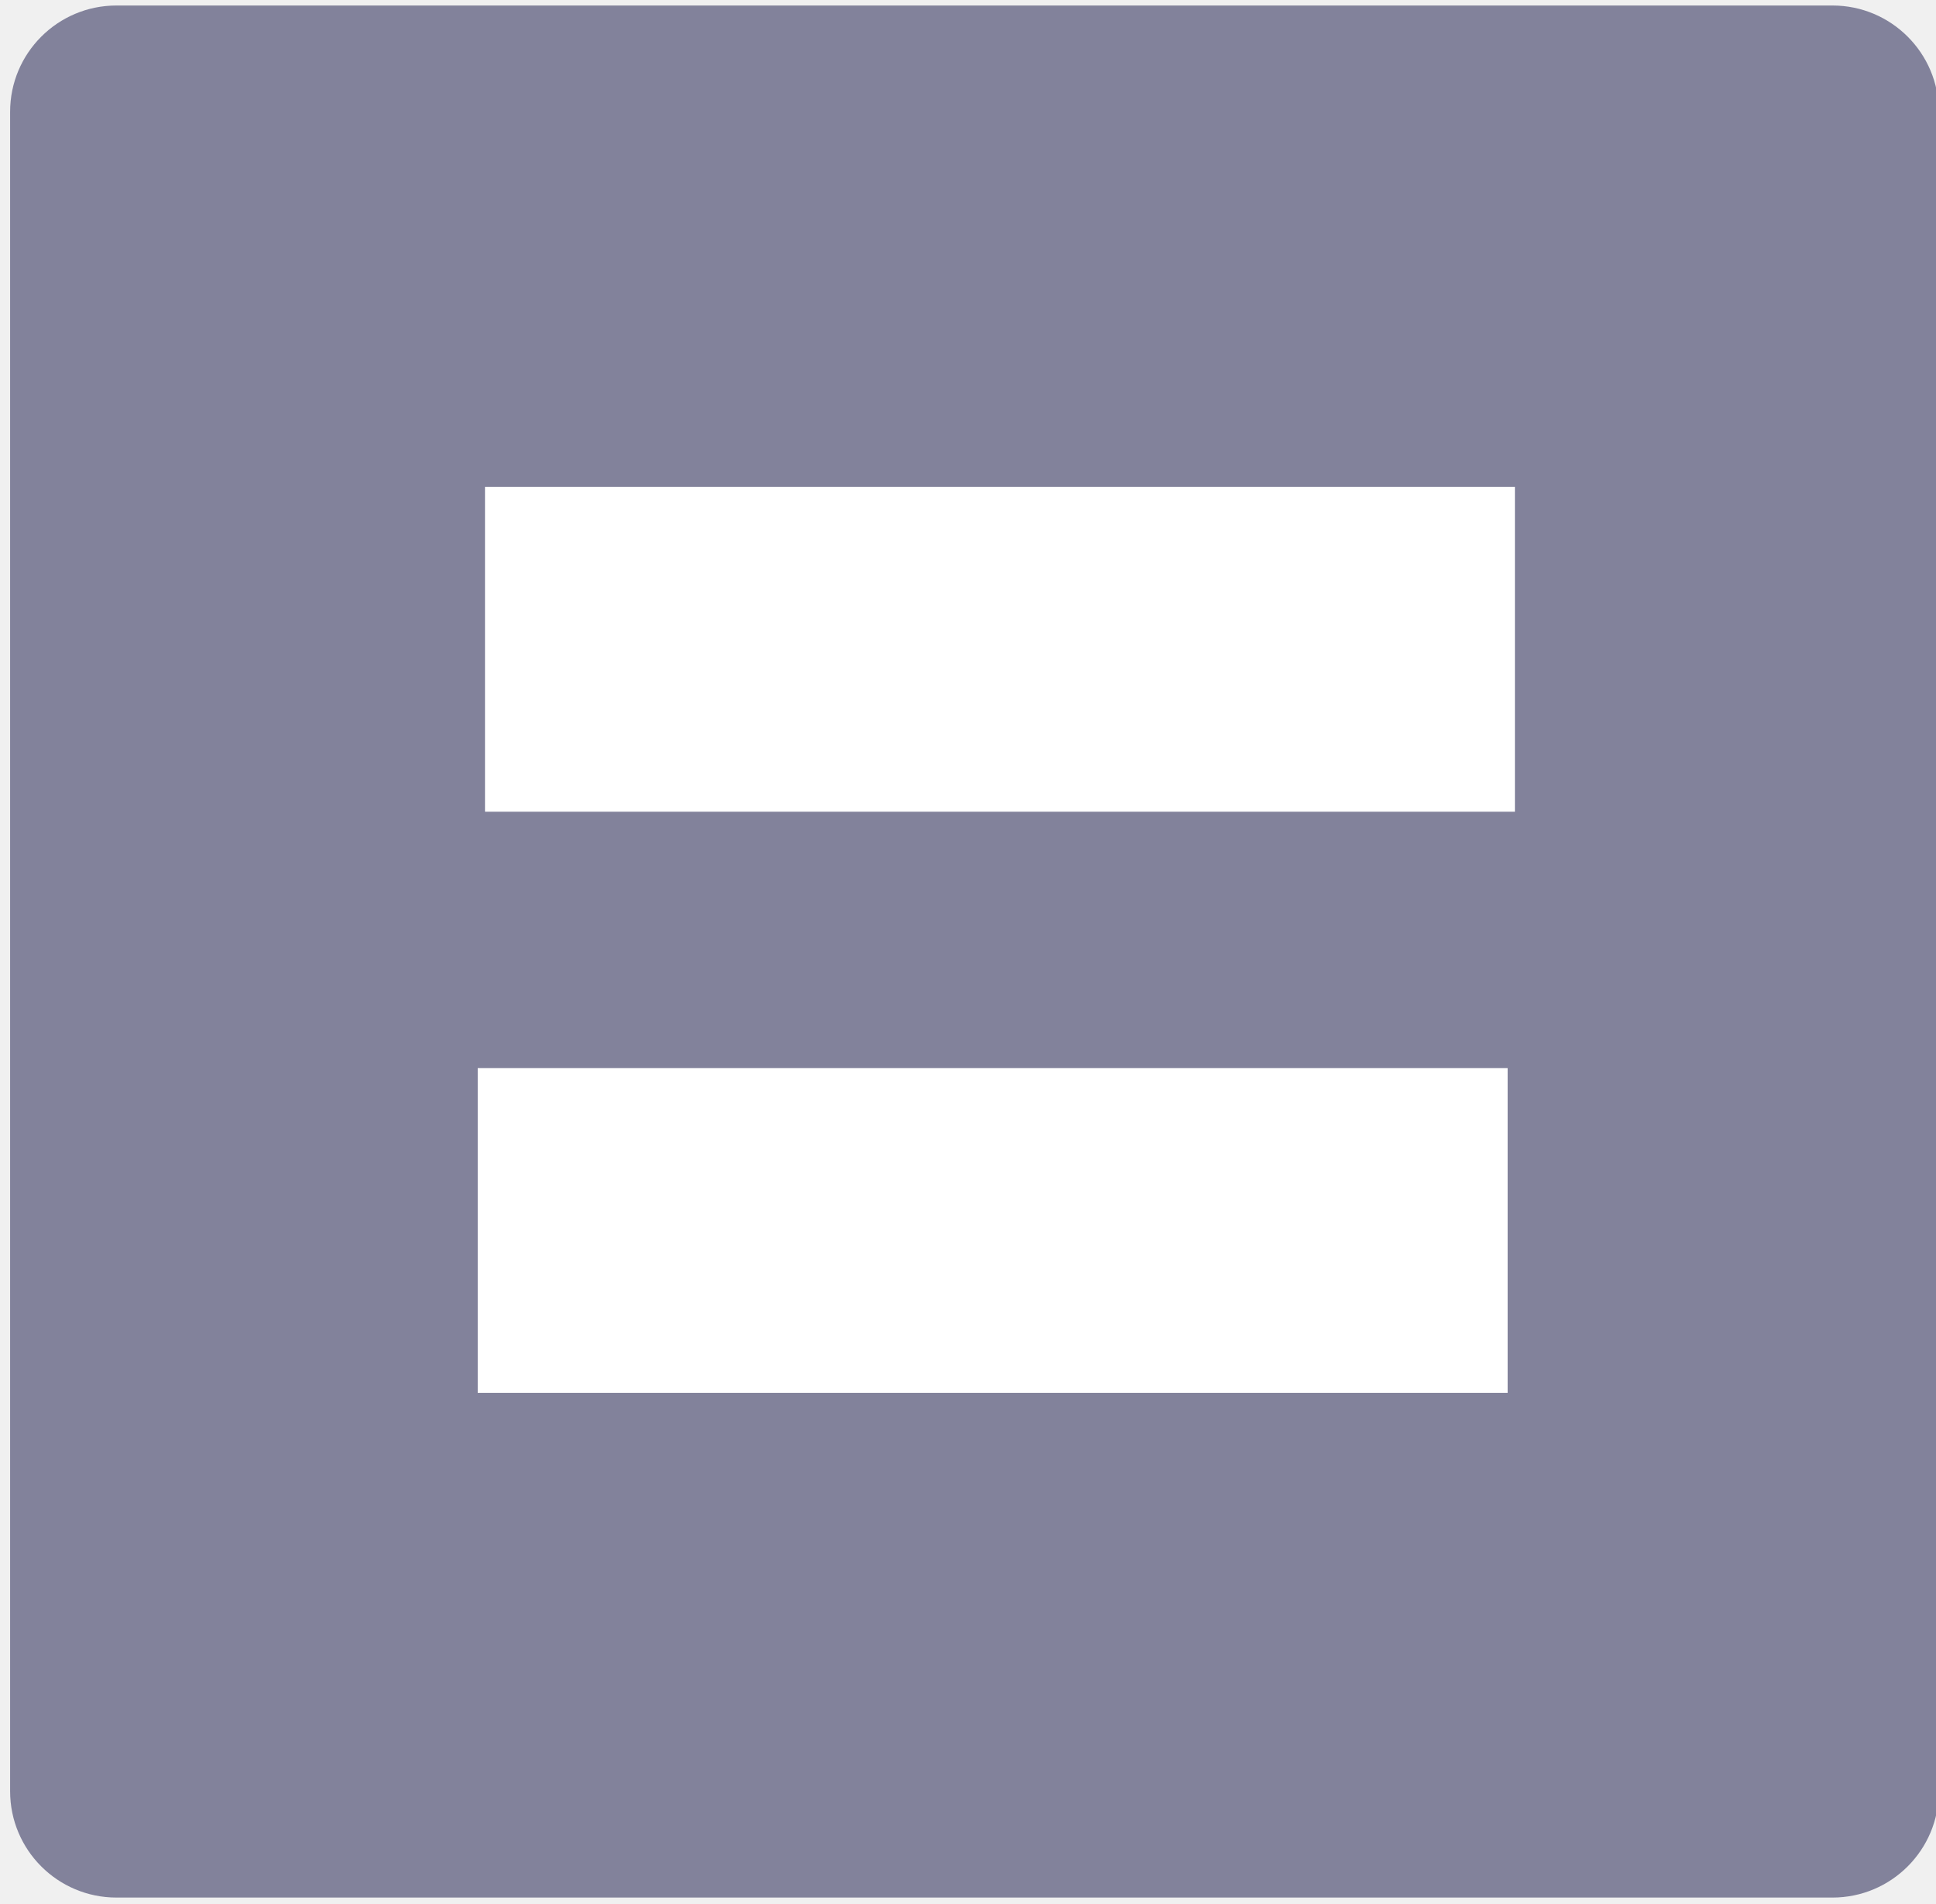
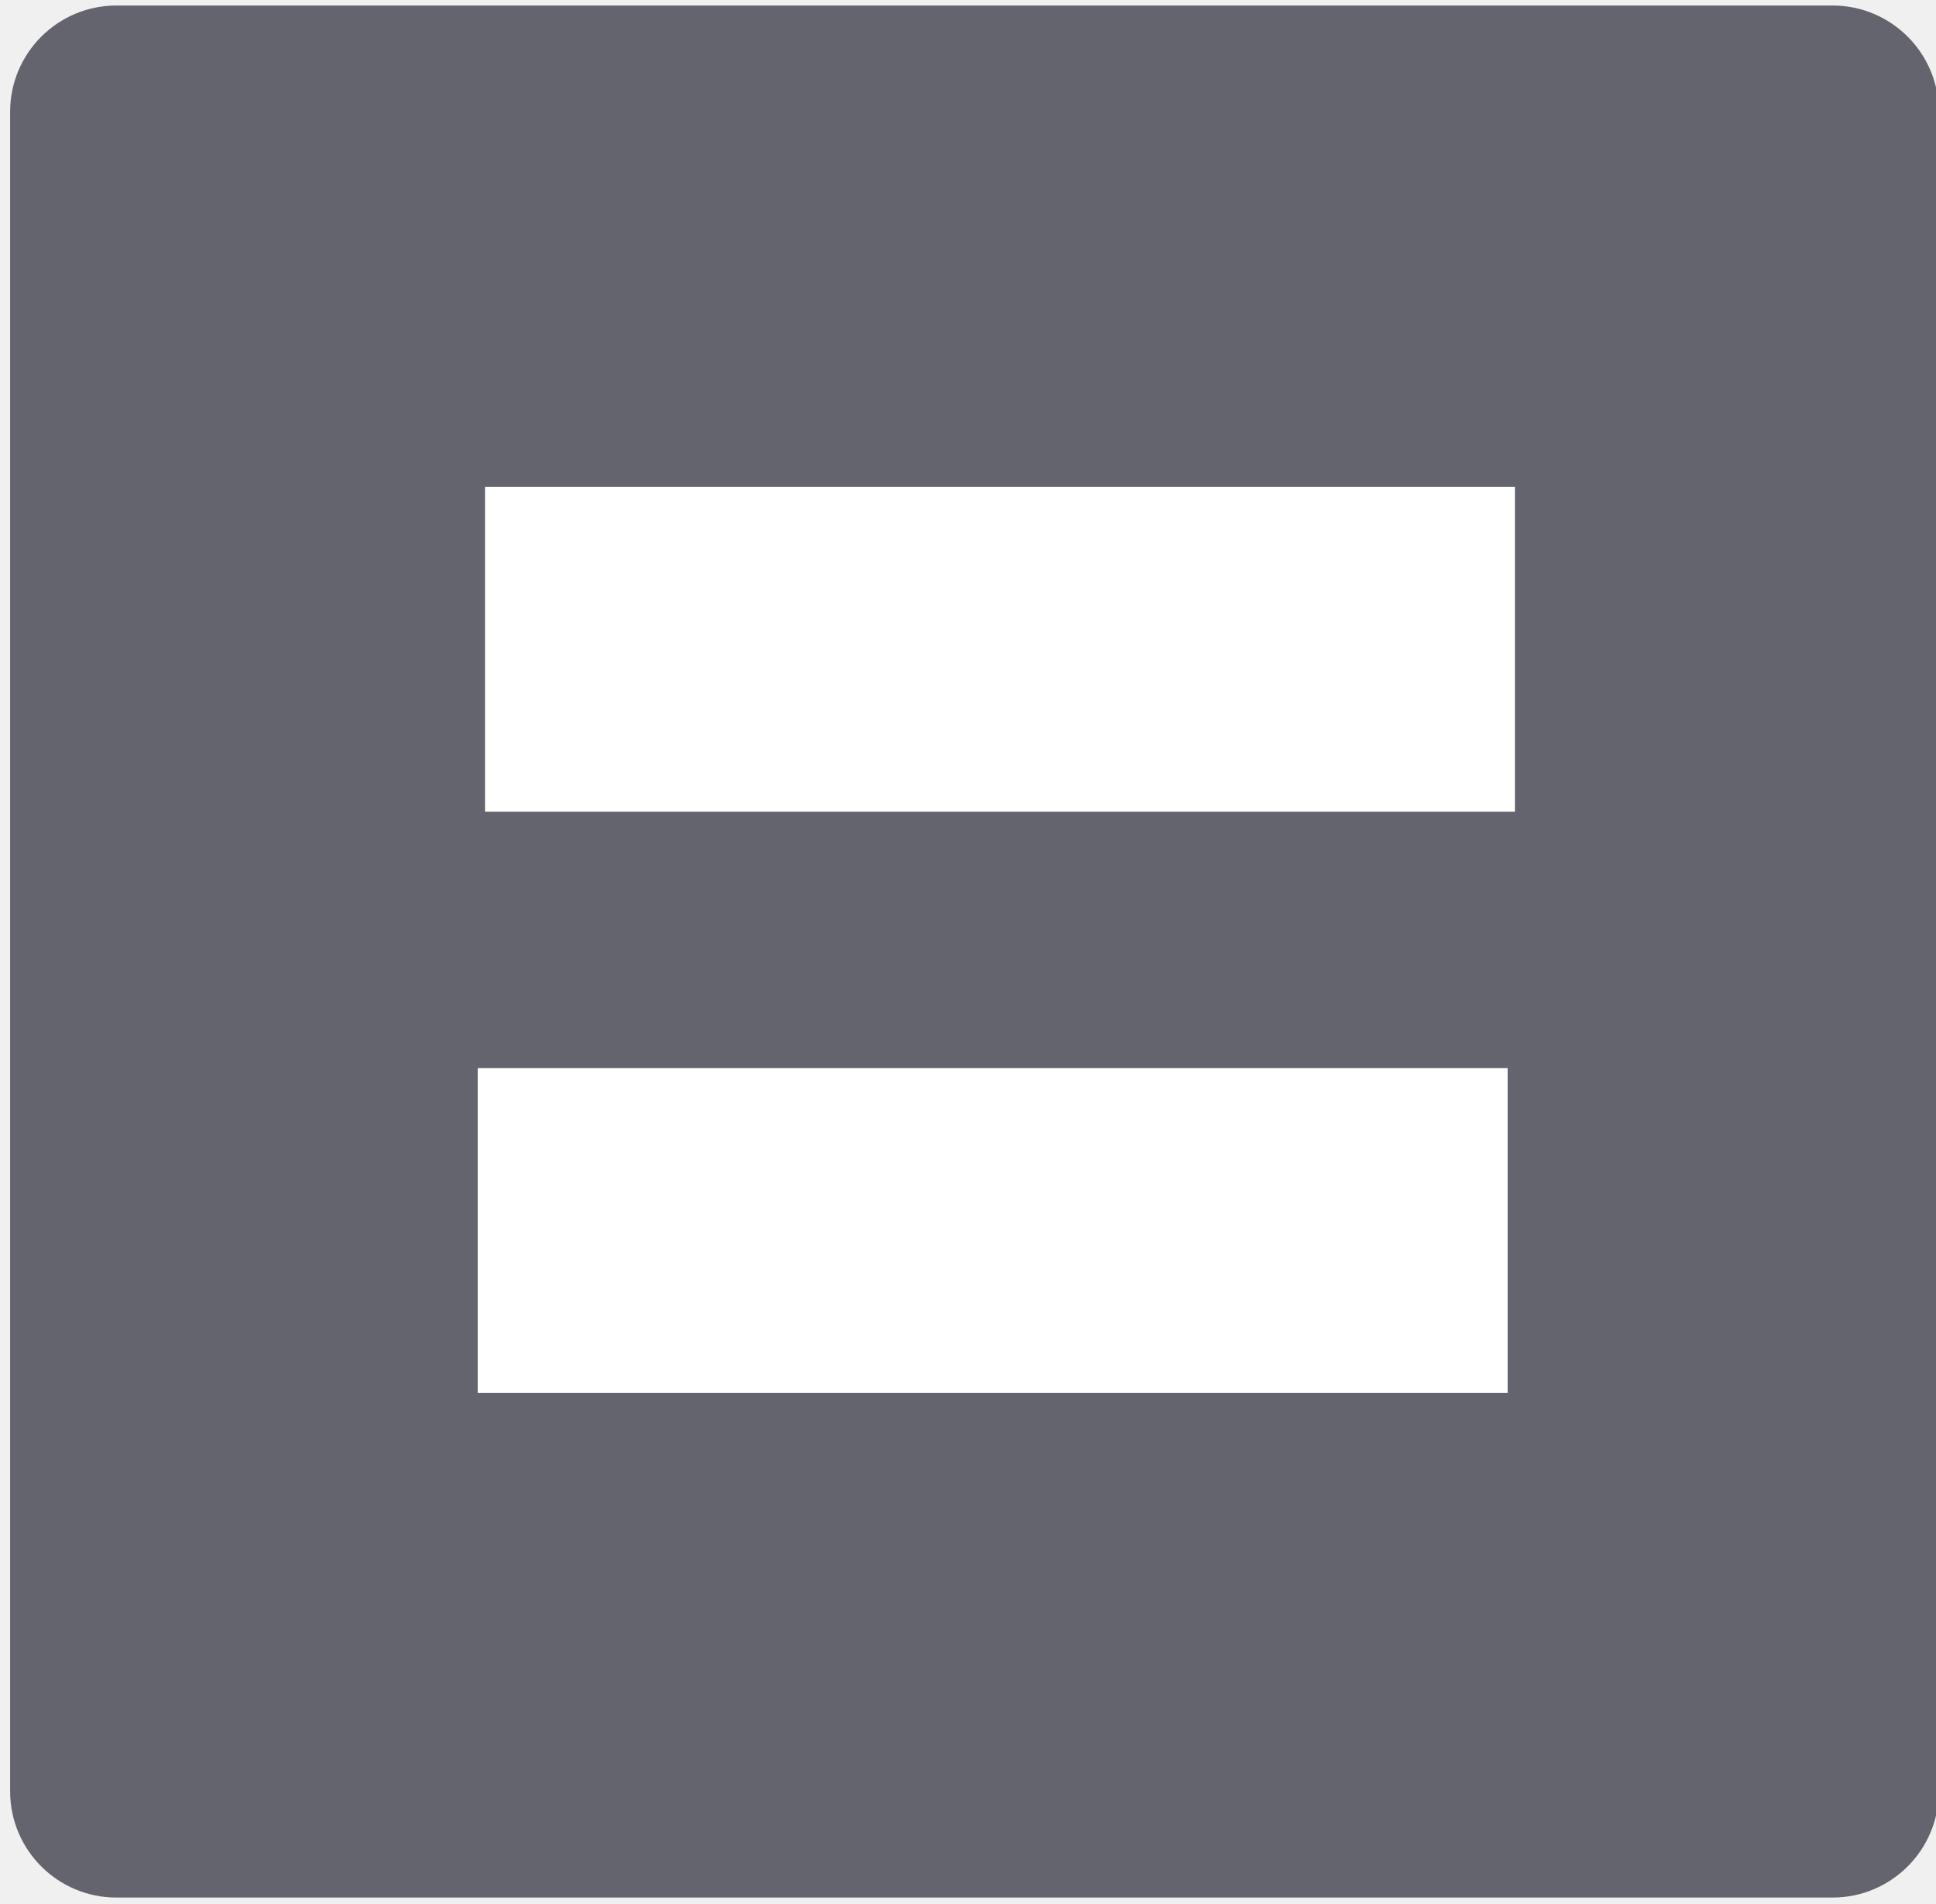
<svg xmlns="http://www.w3.org/2000/svg" xmlns:xlink="http://www.w3.org/1999/xlink" width="1.329mm" height="1.307mm" viewBox="0 0 1.329 1.307" version="1.1" id="svg8">
  <defs id="defs2">
    <linearGradient id="linearGradient831">
      <stop style="stop-color:#000000;stop-opacity:1;" offset="0" id="stop827" />
      <stop style="stop-color:#000000;stop-opacity:0;" offset="1" id="stop829" />
    </linearGradient>
    <linearGradient xlink:href="#linearGradient831" id="linearGradient833" x1="72.945" y1="85.866" x2="73.818" y2="85.866" gradientUnits="userSpaceOnUse" />
  </defs>
  <g id="layer1" transform="translate(-72.76406,-85.07121)">
    <text xml:space="preserve" style="font-style:normal;font-variant:normal;font-weight:normal;font-stretch:normal;font-size:2.822px;line-height:1.25;font-family:'Segoe UI';-inkscape-font-specification:'Segoe UI';font-variant-ligatures:normal;font-variant-caps:normal;font-variant-numeric:normal;font-feature-settings:normal;text-align:justify;letter-spacing:0px;word-spacing:0px;writing-mode:lr-tb;text-anchor:start;fill:#000000;fill-opacity:1;stroke:none;stroke-width:0.265" x="79.375" y="72.104" id="text16" />
-     <rect style="fill:#82829b;fill-opacity:1;stroke:#876870;stroke-width:0;stroke-miterlimit:1;stroke-dasharray:none;stroke-opacity:0.847" id="rect1" width="1.324" height="1.299" x="72.771" y="85.075" ry="0.073" />
+     <rect style="fill:#64646e;fill-opacity:1;stroke:#876870;stroke-width:0;stroke-miterlimit:1;stroke-dasharray:none;stroke-opacity:0.847" id="rect1" width="1.324" height="1.299" x="72.771" y="85.075" ry="0.073" />
    <path style="fill:#e8e9e9;fill-opacity:1;fill-rule:evenodd;stroke:#ffffff;stroke-width:0.223px;stroke-linecap:butt;stroke-linejoin:miter;stroke-opacity:1" d="m 73.092,85.916 h 0.707" id="path2-5-3" />
    <path style="fill:#e8e9e9;fill-opacity:1;fill-rule:evenodd;stroke:#ffffff;stroke-width:0.223px;stroke-linecap:butt;stroke-linejoin:miter;stroke-opacity:1" d="m 73.097,85.517 h 0.707" id="path2-5" />
  </g>
</svg>
